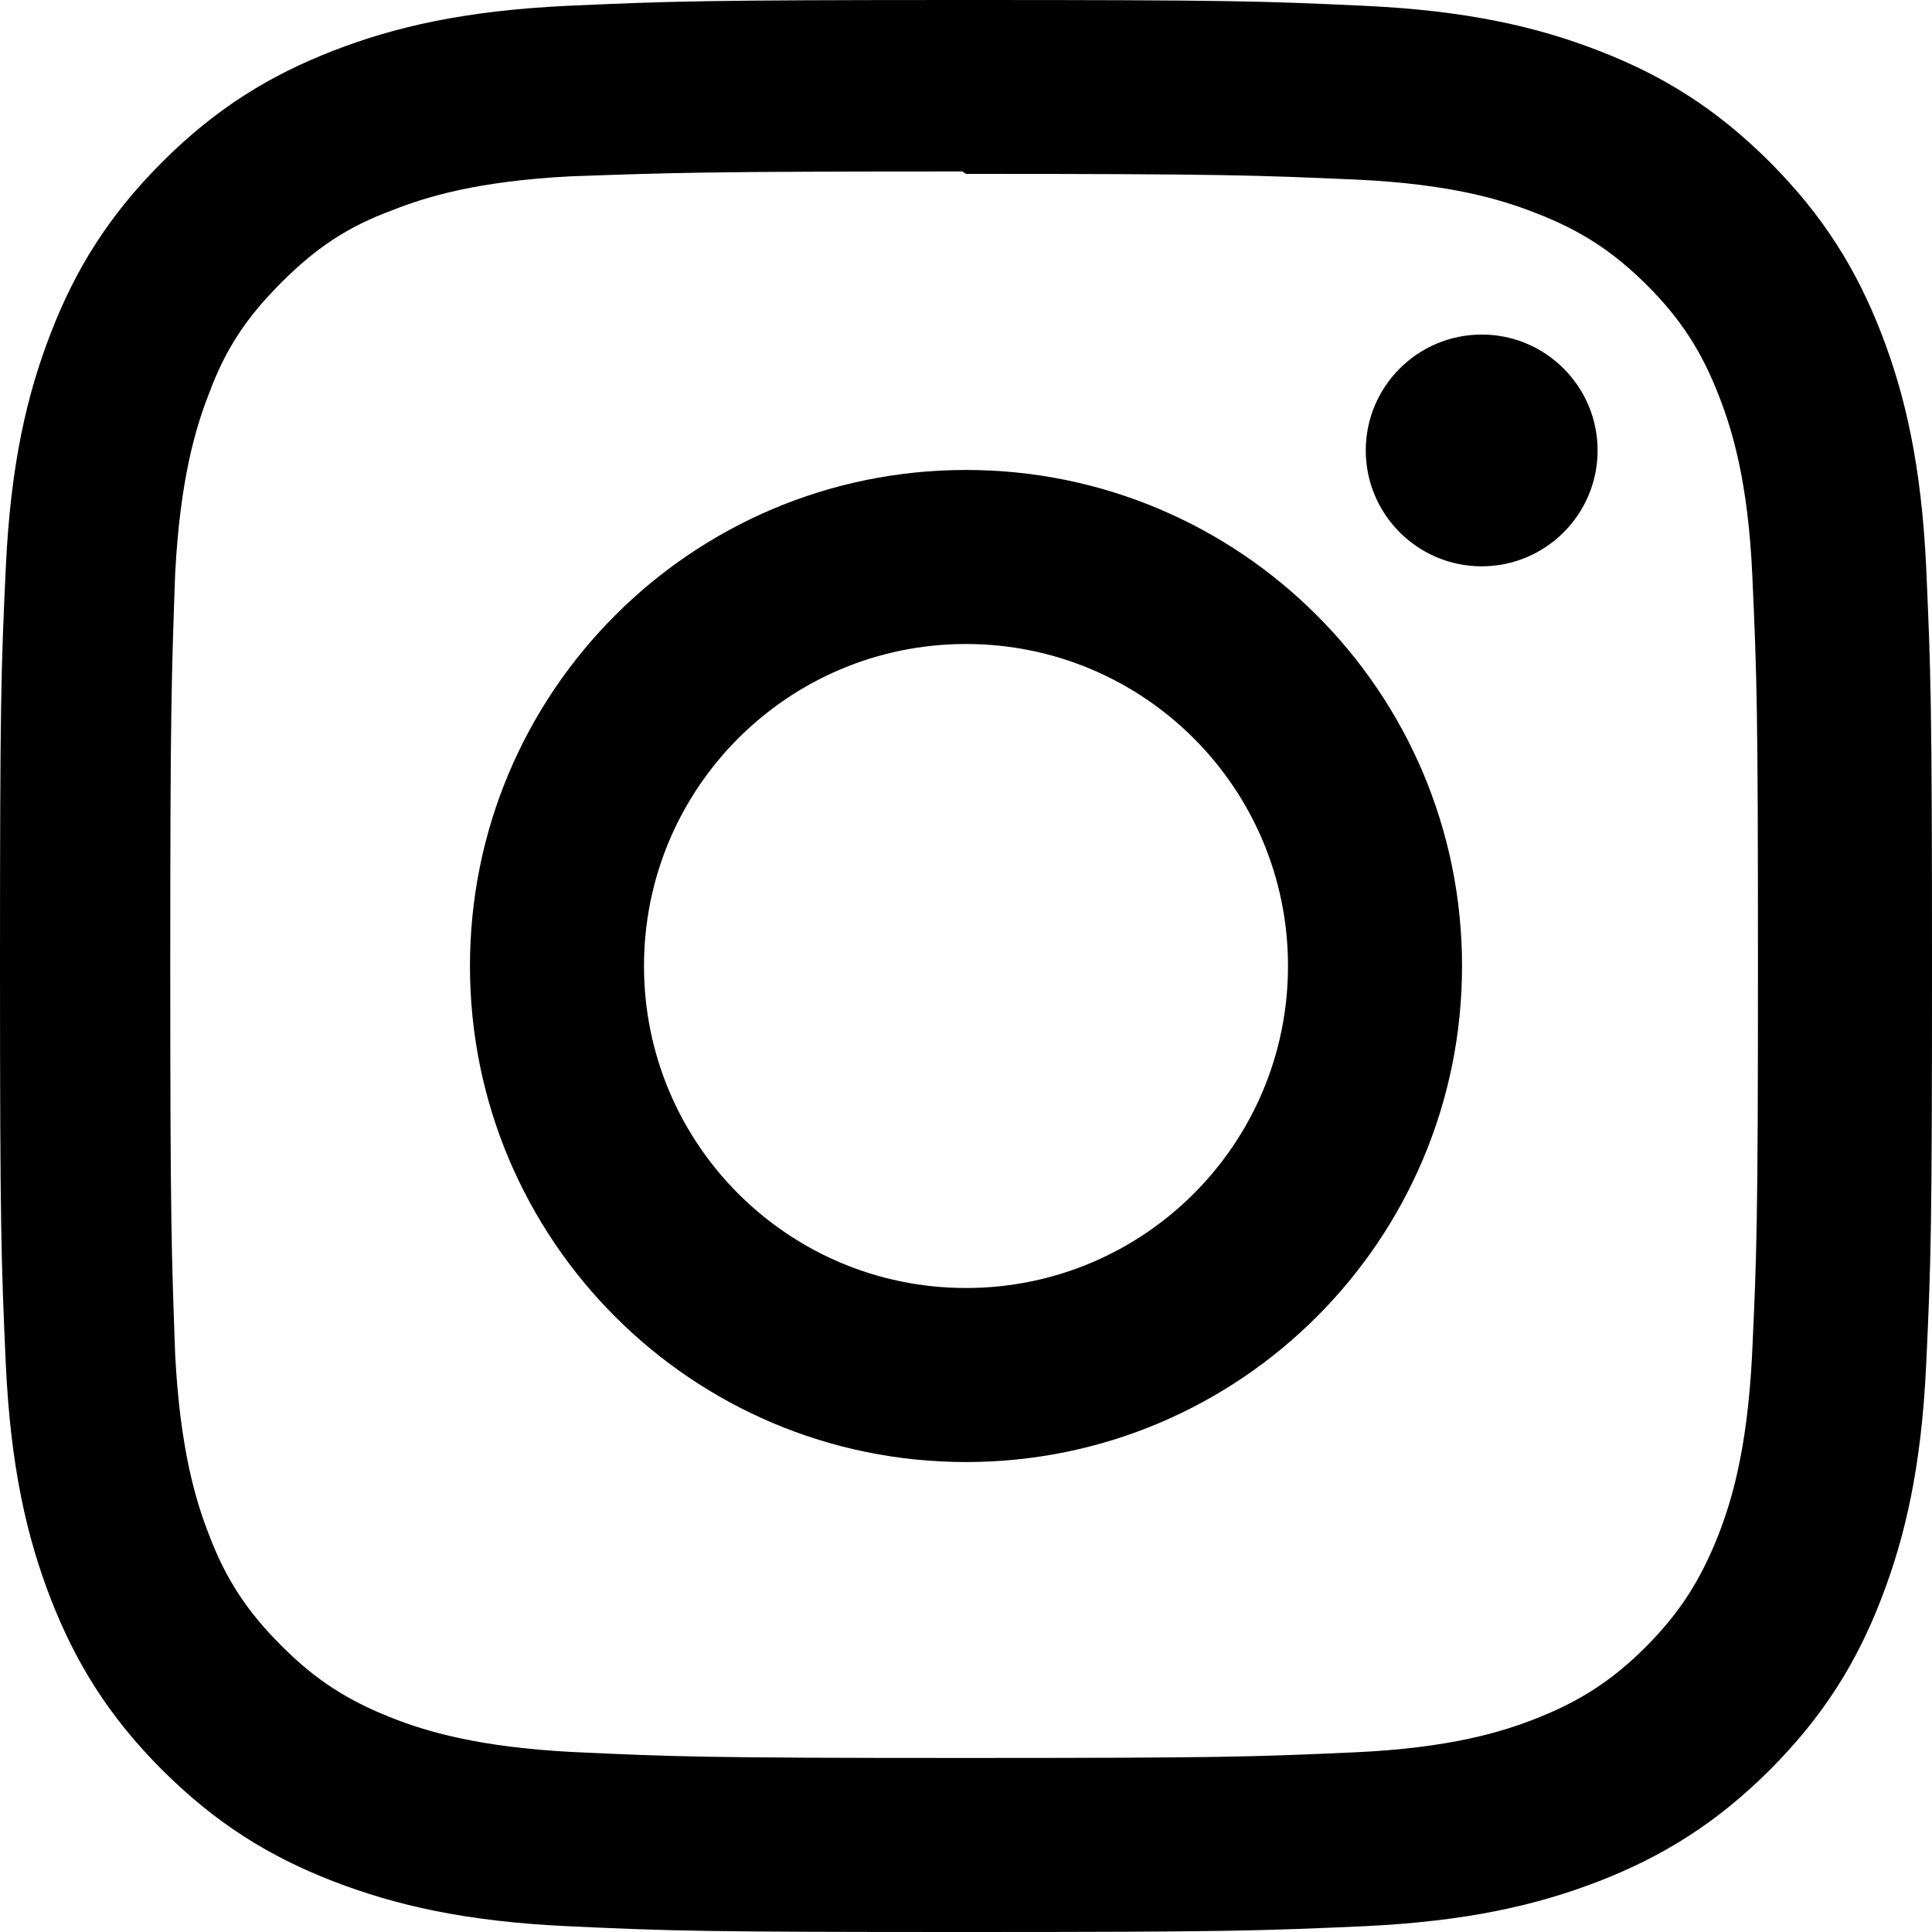
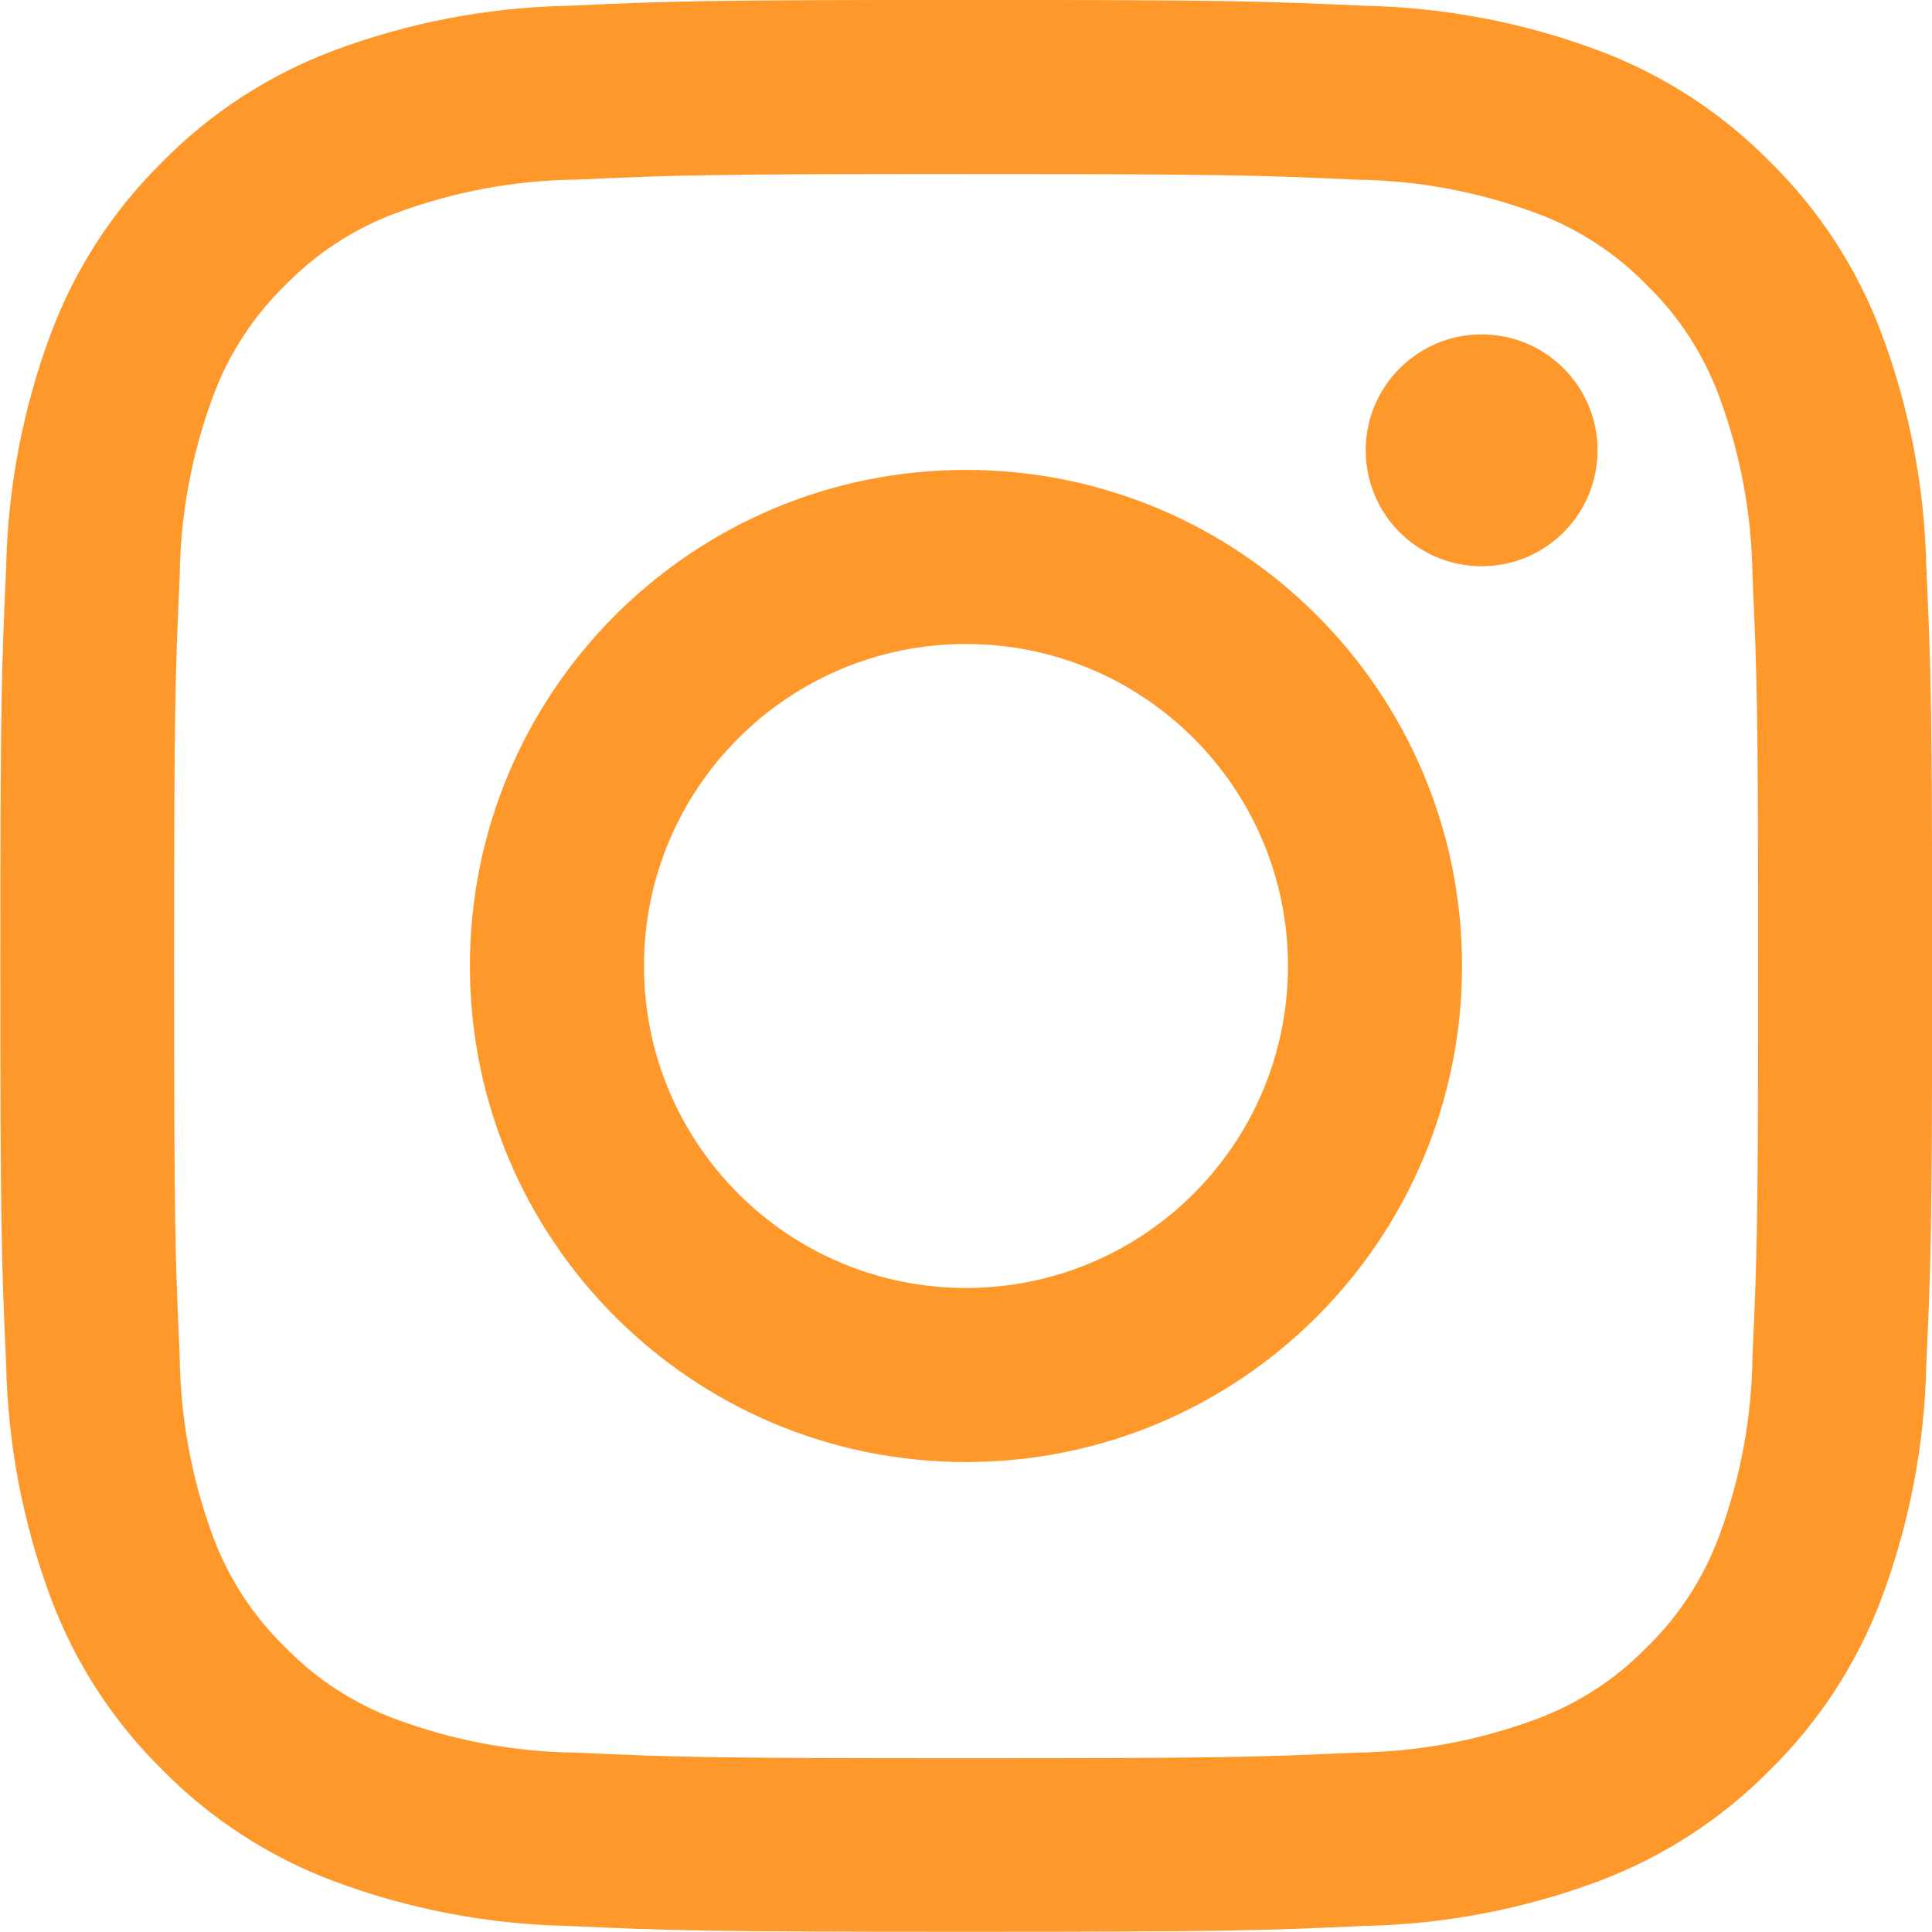
- <svg xmlns="http://www.w3.org/2000/svg" role="img" viewBox="0 0 24 24">
-   <path d="M12 0C8.74 0 8.333.015 7.053.072 5.775.132 4.905.333 4.14.63c-.789.306-1.459.717-2.126 1.384S.935 3.35.63 4.14C.333 4.905.131 5.775.072 7.053.012 8.333 0 8.74 0 12s.015 3.667.072 4.947c.06 1.277.261 2.148.558 2.913.306.788.717 1.459 1.384 2.126.667.666 1.336 1.079 2.126 1.384.766.296 1.636.499 2.913.558C8.333 23.988 8.74 24 12 24s3.667-.015 4.947-.072c1.277-.06 2.148-.262 2.913-.558.788-.306 1.459-.718 2.126-1.384.666-.667 1.079-1.335 1.384-2.126.296-.765.499-1.636.558-2.913.06-1.28.072-1.687.072-4.947s-.015-3.667-.072-4.947c-.06-1.277-.262-2.149-.558-2.913-.306-.789-.718-1.459-1.384-2.126C21.319 1.347 20.651.935 19.86.63c-.765-.297-1.636-.499-2.913-.558C15.667.012 15.26 0 12 0zm0 2.16c3.203 0 3.585.016 4.85.071 1.17.055 1.805.249 2.227.415.562.217.96.477 1.382.896.419.42.679.819.896 1.381.164.422.36 1.057.413 2.227.057 1.266.07 1.646.07 4.85s-.015 3.585-.074 4.85c-.061 1.17-.256 1.805-.421 2.227-.224.562-.479.96-.899 1.382-.419.419-.824.679-1.38.896-.42.164-1.065.36-2.235.413-1.274.057-1.649.07-4.859.07-3.211 0-3.586-.015-4.859-.074-1.171-.061-1.816-.256-2.236-.421-.569-.224-.96-.479-1.379-.899-.421-.419-.69-.824-.9-1.38-.165-.42-.359-1.065-.42-2.235-.045-1.26-.061-1.649-.061-4.844 0-3.196.016-3.586.061-4.861.061-1.17.255-1.814.42-2.234.21-.57.479-.96.9-1.381.419-.419.81-.689 1.379-.898.42-.166 1.051-.361 2.221-.421 1.275-.045 1.65-.06 4.859-.06l.045.03zm0 3.678c-3.405 0-6.162 2.76-6.162 6.162 0 3.405 2.76 6.162 6.162 6.162 3.405 0 6.162-2.76 6.162-6.162 0-3.405-2.76-6.162-6.162-6.162zM12 16c-2.21 0-4-1.79-4-4s1.79-4 4-4 4 1.79 4 4-1.79 4-4 4zm7.846-10.405c0 .795-.646 1.44-1.44 1.44-.795 0-1.44-.646-1.44-1.44 0-.794.646-1.439 1.44-1.439.793-.001 1.44.645 1.44 1.439z" />
+ <svg xmlns="http://www.w3.org/2000/svg" id="Group_9" data-name="Group 9" width="45.151" height="45.15" viewBox="0 0 45.151 45.15">
+   <path id="Path_1" data-name="Path 1" d="M-378.425,54.068c6.028,0,6.742.023,9.122.131a12.5,12.5,0,0,1,4.192.777,7,7,0,0,1,2.6,1.689,7,7,0,0,1,1.689,2.6,12.5,12.5,0,0,1,.778,4.192c.108,2.38.131,3.094.131,9.122s-.023,6.742-.131,9.122a12.5,12.5,0,0,1-.778,4.192,7,7,0,0,1-1.689,2.6,7,7,0,0,1-2.6,1.689,12.5,12.5,0,0,1-4.192.777c-2.38.108-3.094.131-9.122.131s-6.742-.023-9.122-.131a12.5,12.5,0,0,1-4.192-.777,7,7,0,0,1-2.6-1.689,7,7,0,0,1-1.689-2.6A12.494,12.494,0,0,1-396.8,81.7c-.108-2.38-.131-3.094-.131-9.122s.023-6.742.131-9.122a12.493,12.493,0,0,1,.778-4.192,7,7,0,0,1,1.689-2.6,7,7,0,0,1,2.6-1.689,12.5,12.5,0,0,1,4.192-.777c2.38-.108,3.094-.131,9.122-.131m0-4.068c-6.131,0-6.9.026-9.308.136a16.574,16.574,0,0,0-5.48,1.049,11.066,11.066,0,0,0-4,2.6,11.064,11.064,0,0,0-2.6,4,16.571,16.571,0,0,0-1.049,5.48c-.11,2.408-.136,3.177-.136,9.308s.026,6.9.136,9.308a16.571,16.571,0,0,0,1.049,5.48,11.064,11.064,0,0,0,2.6,4,11.065,11.065,0,0,0,4,2.6,16.573,16.573,0,0,0,5.48,1.049c2.408.11,3.177.136,9.308.136s6.9-.026,9.308-.136a16.572,16.572,0,0,0,5.48-1.049,11.065,11.065,0,0,0,4-2.6,11.068,11.068,0,0,0,2.6-4,16.575,16.575,0,0,0,1.049-5.48c.11-2.408.136-3.177.136-9.308s-.026-6.9-.136-9.308a16.575,16.575,0,0,0-1.049-5.48,11.068,11.068,0,0,0-2.6-4,11.066,11.066,0,0,0-4-2.6,16.573,16.573,0,0,0-5.48-1.049c-2.408-.11-3.177-.136-9.308-.136Z" transform="translate(401 -50)" fill="#fe982a" />
+   <path id="Path_2" data-name="Path 2" d="M-365.083,74.324a11.593,11.593,0,0,0-11.593,11.593A11.593,11.593,0,0,0-365.083,97.51,11.593,11.593,0,0,0-353.49,85.917,11.593,11.593,0,0,0-365.083,74.324Zm0,19.118a7.525,7.525,0,0,1-7.525-7.525,7.525,7.525,0,0,1,7.525-7.525,7.525,7.525,0,0,1,7.525,7.525A7.525,7.525,0,0,1-365.083,93.442Z" transform="translate(387.658 -63.342)" fill="#fe982a" />
+   <circle id="Ellipse_1" data-name="Ellipse 1" cx="2.709" cy="2.709" r="2.709" transform="translate(31.917 7.815)" fill="#fe982a" />
</svg>
